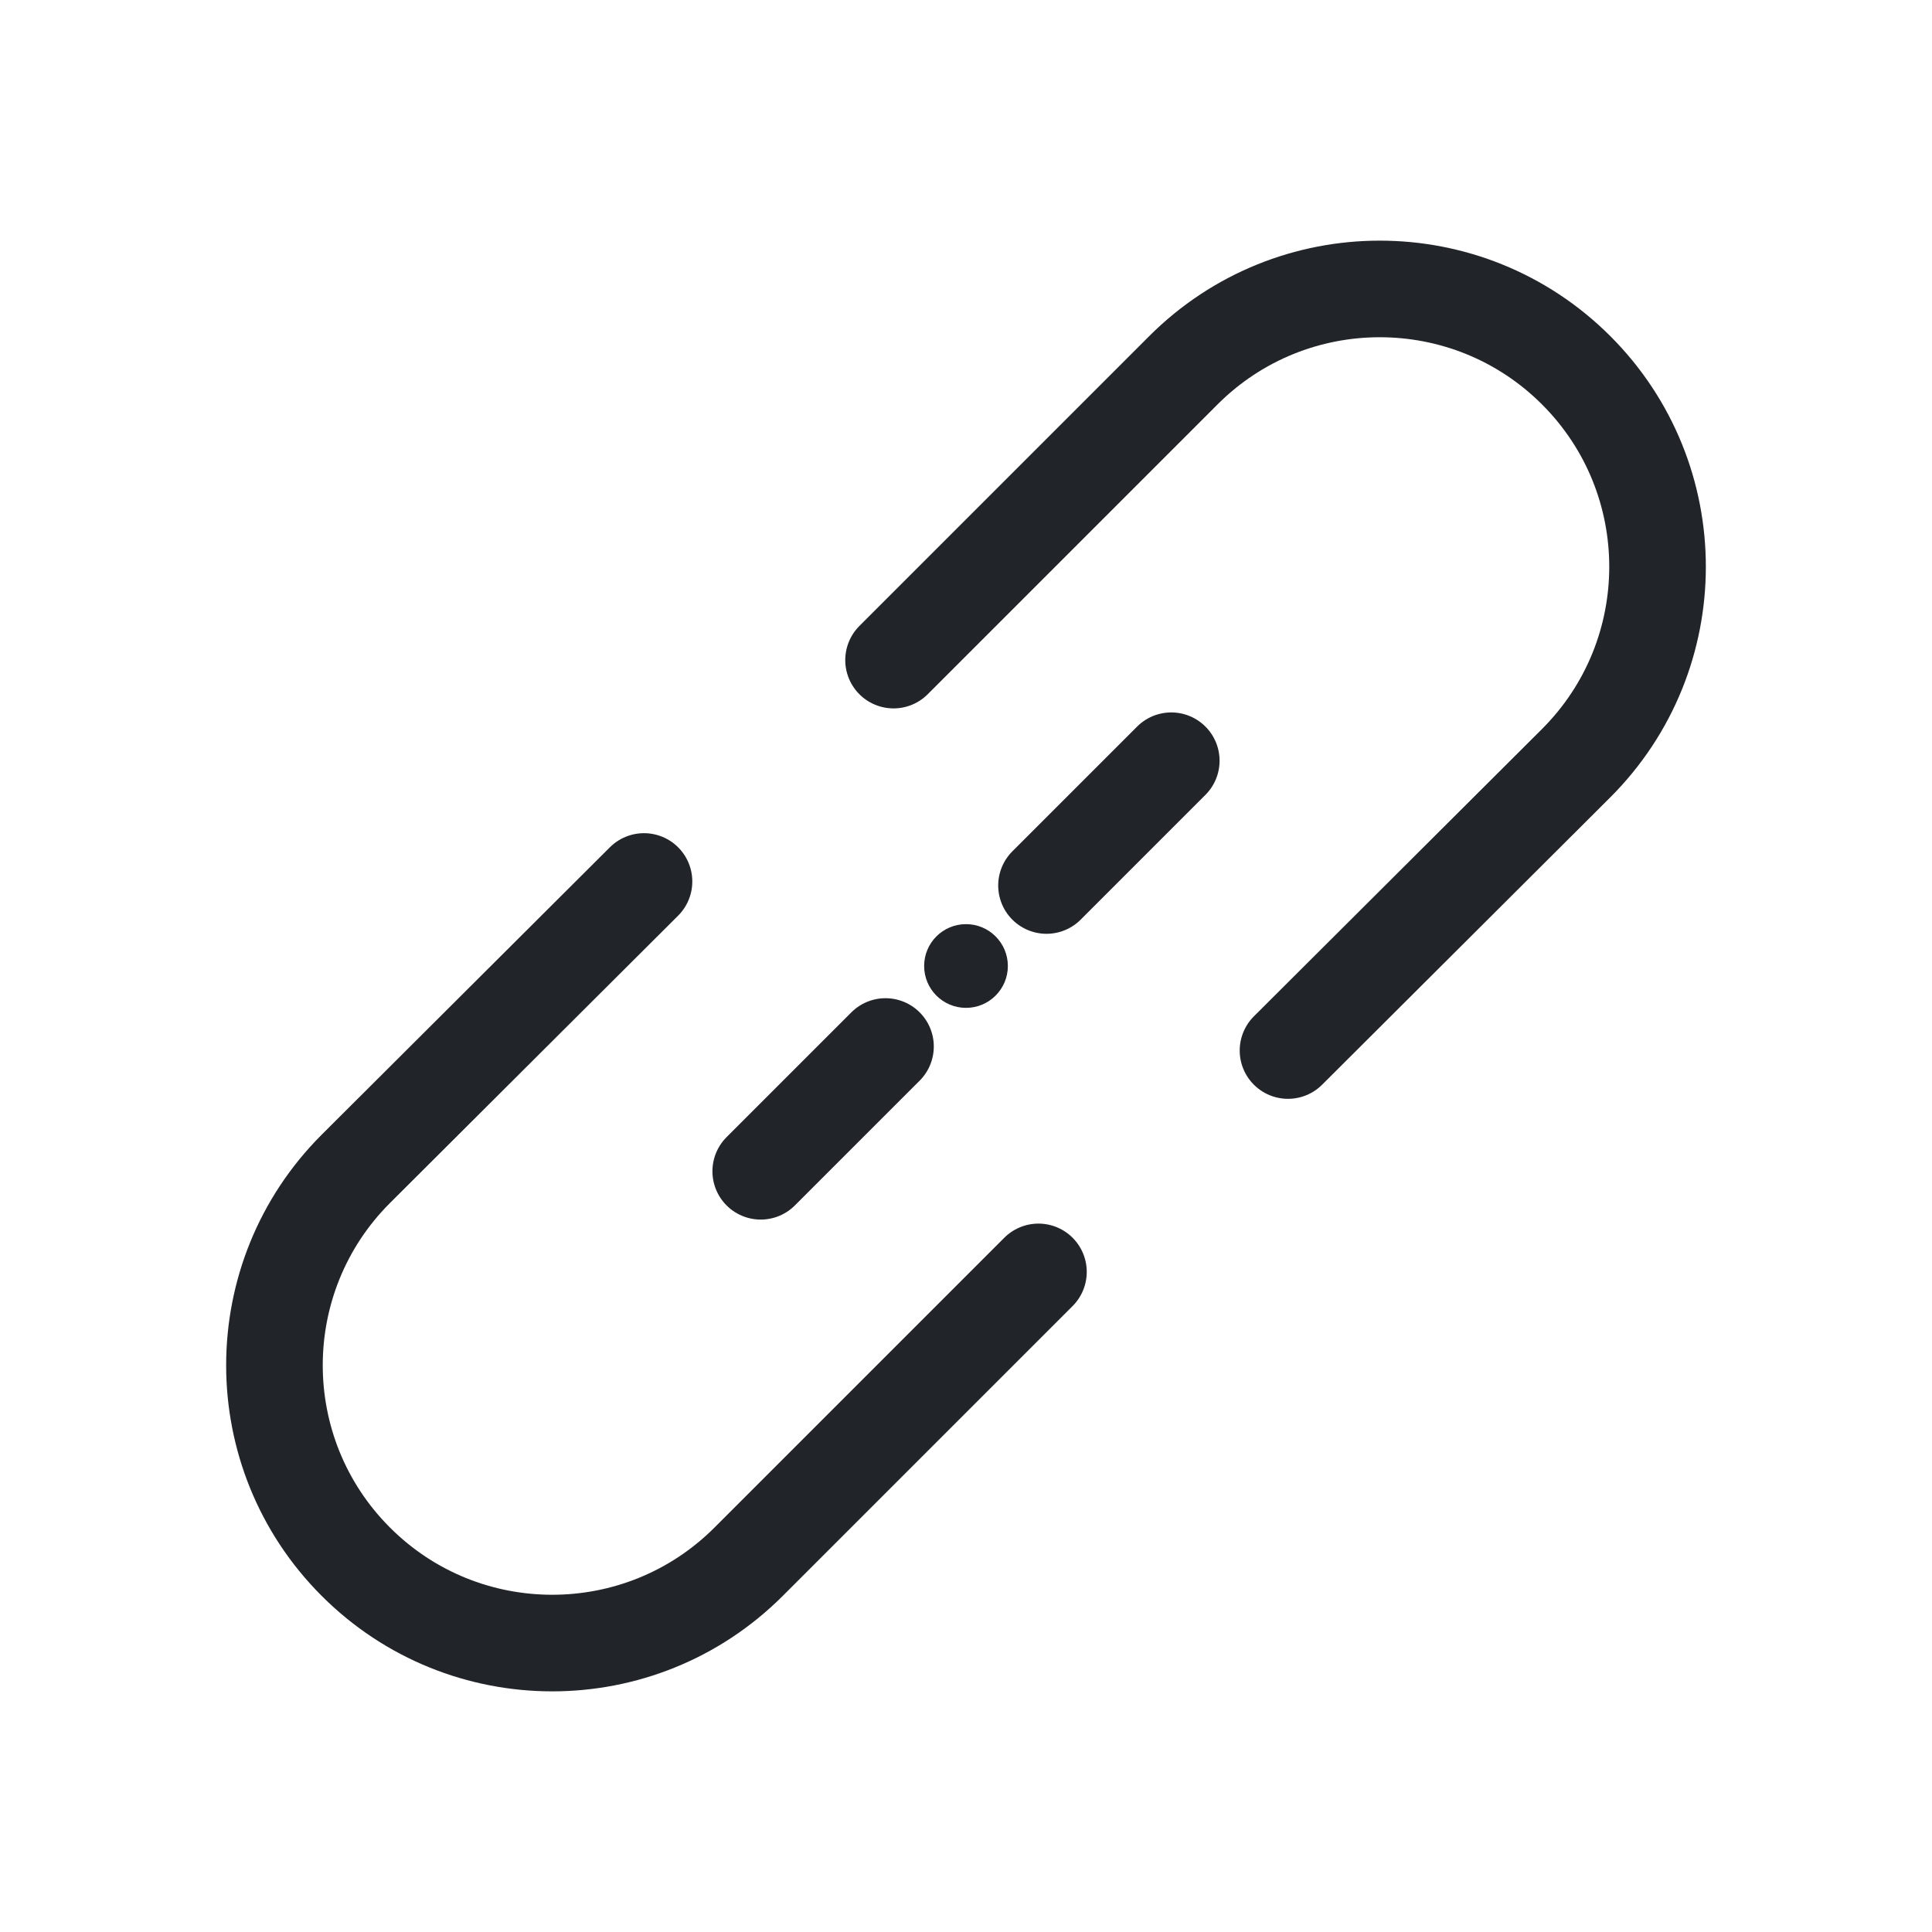
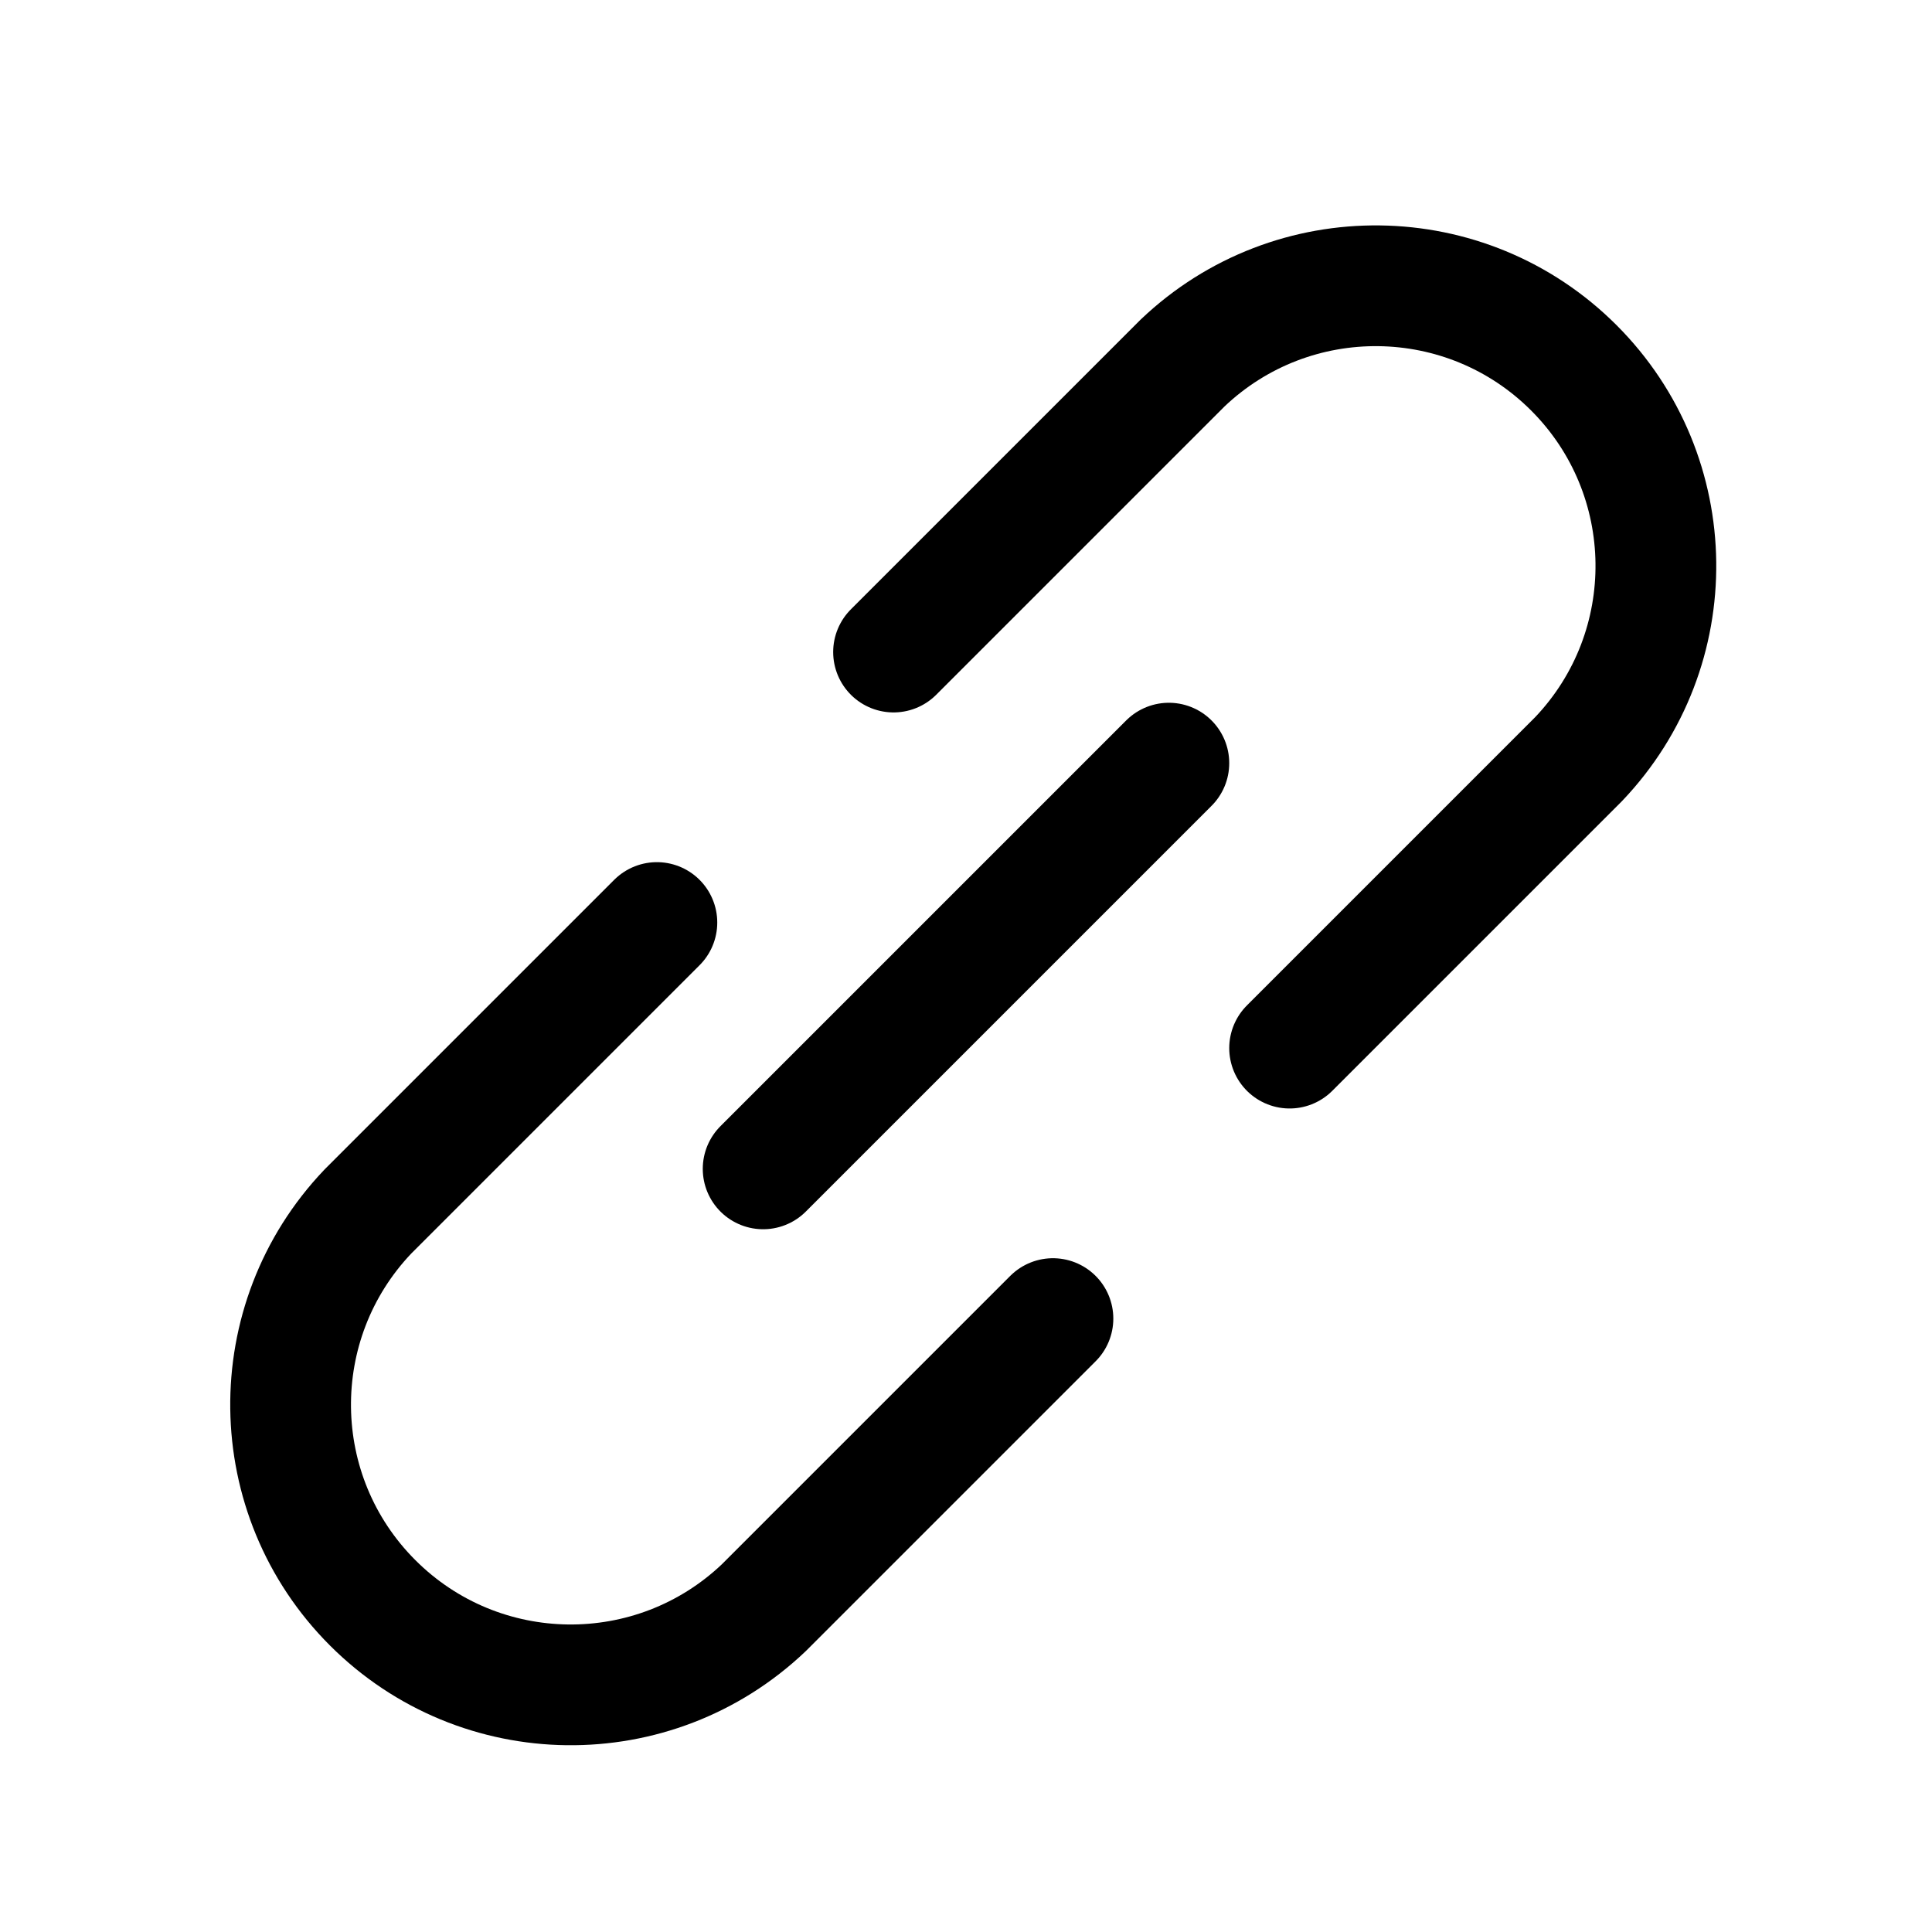
- <svg xmlns="http://www.w3.org/2000/svg" width="24" height="24" viewBox="0 0 24 24" fill="none" stroke="#212529" stroke-width="1.2" stroke-linecap="round" stroke-linejoin="round">
-   <path d="M11.1 8.2l3.6-3.6a3.45 3.45 0 014.88 4.88L16 13.05" />
-   <path d="M12.9 15.8l-3.6 3.6a3.45 3.45 0 01-4.88-4.88L8 10.95" />
-   <path d="m9.45 14.55 1.55-1.55m2-2 1.55-1.55" />
-   <circle cx="12" cy="12" r=".52" fill="#212529" stroke="none" />
+ <svg xmlns="http://www.w3.org/2000/svg" width="24" height="24" viewBox="0 0 24 24" fill="none" stroke="currentColor" stroke-width="1.5" stroke-linecap="round" stroke-linejoin="round">
+   <path d="M11.10 8.10 L14.69 4.51 A3.48 3.48 0 0 1 19.61 9.43 L16.02 13.02" />
+   <path d="M13.08 16.38 L9.49 19.97 A3.48 3.48 0 0 1 4.57 15.05 L8.16 11.46" />
+   <path d="M14.52 9.48 L9.48 14.52" />
</svg>
